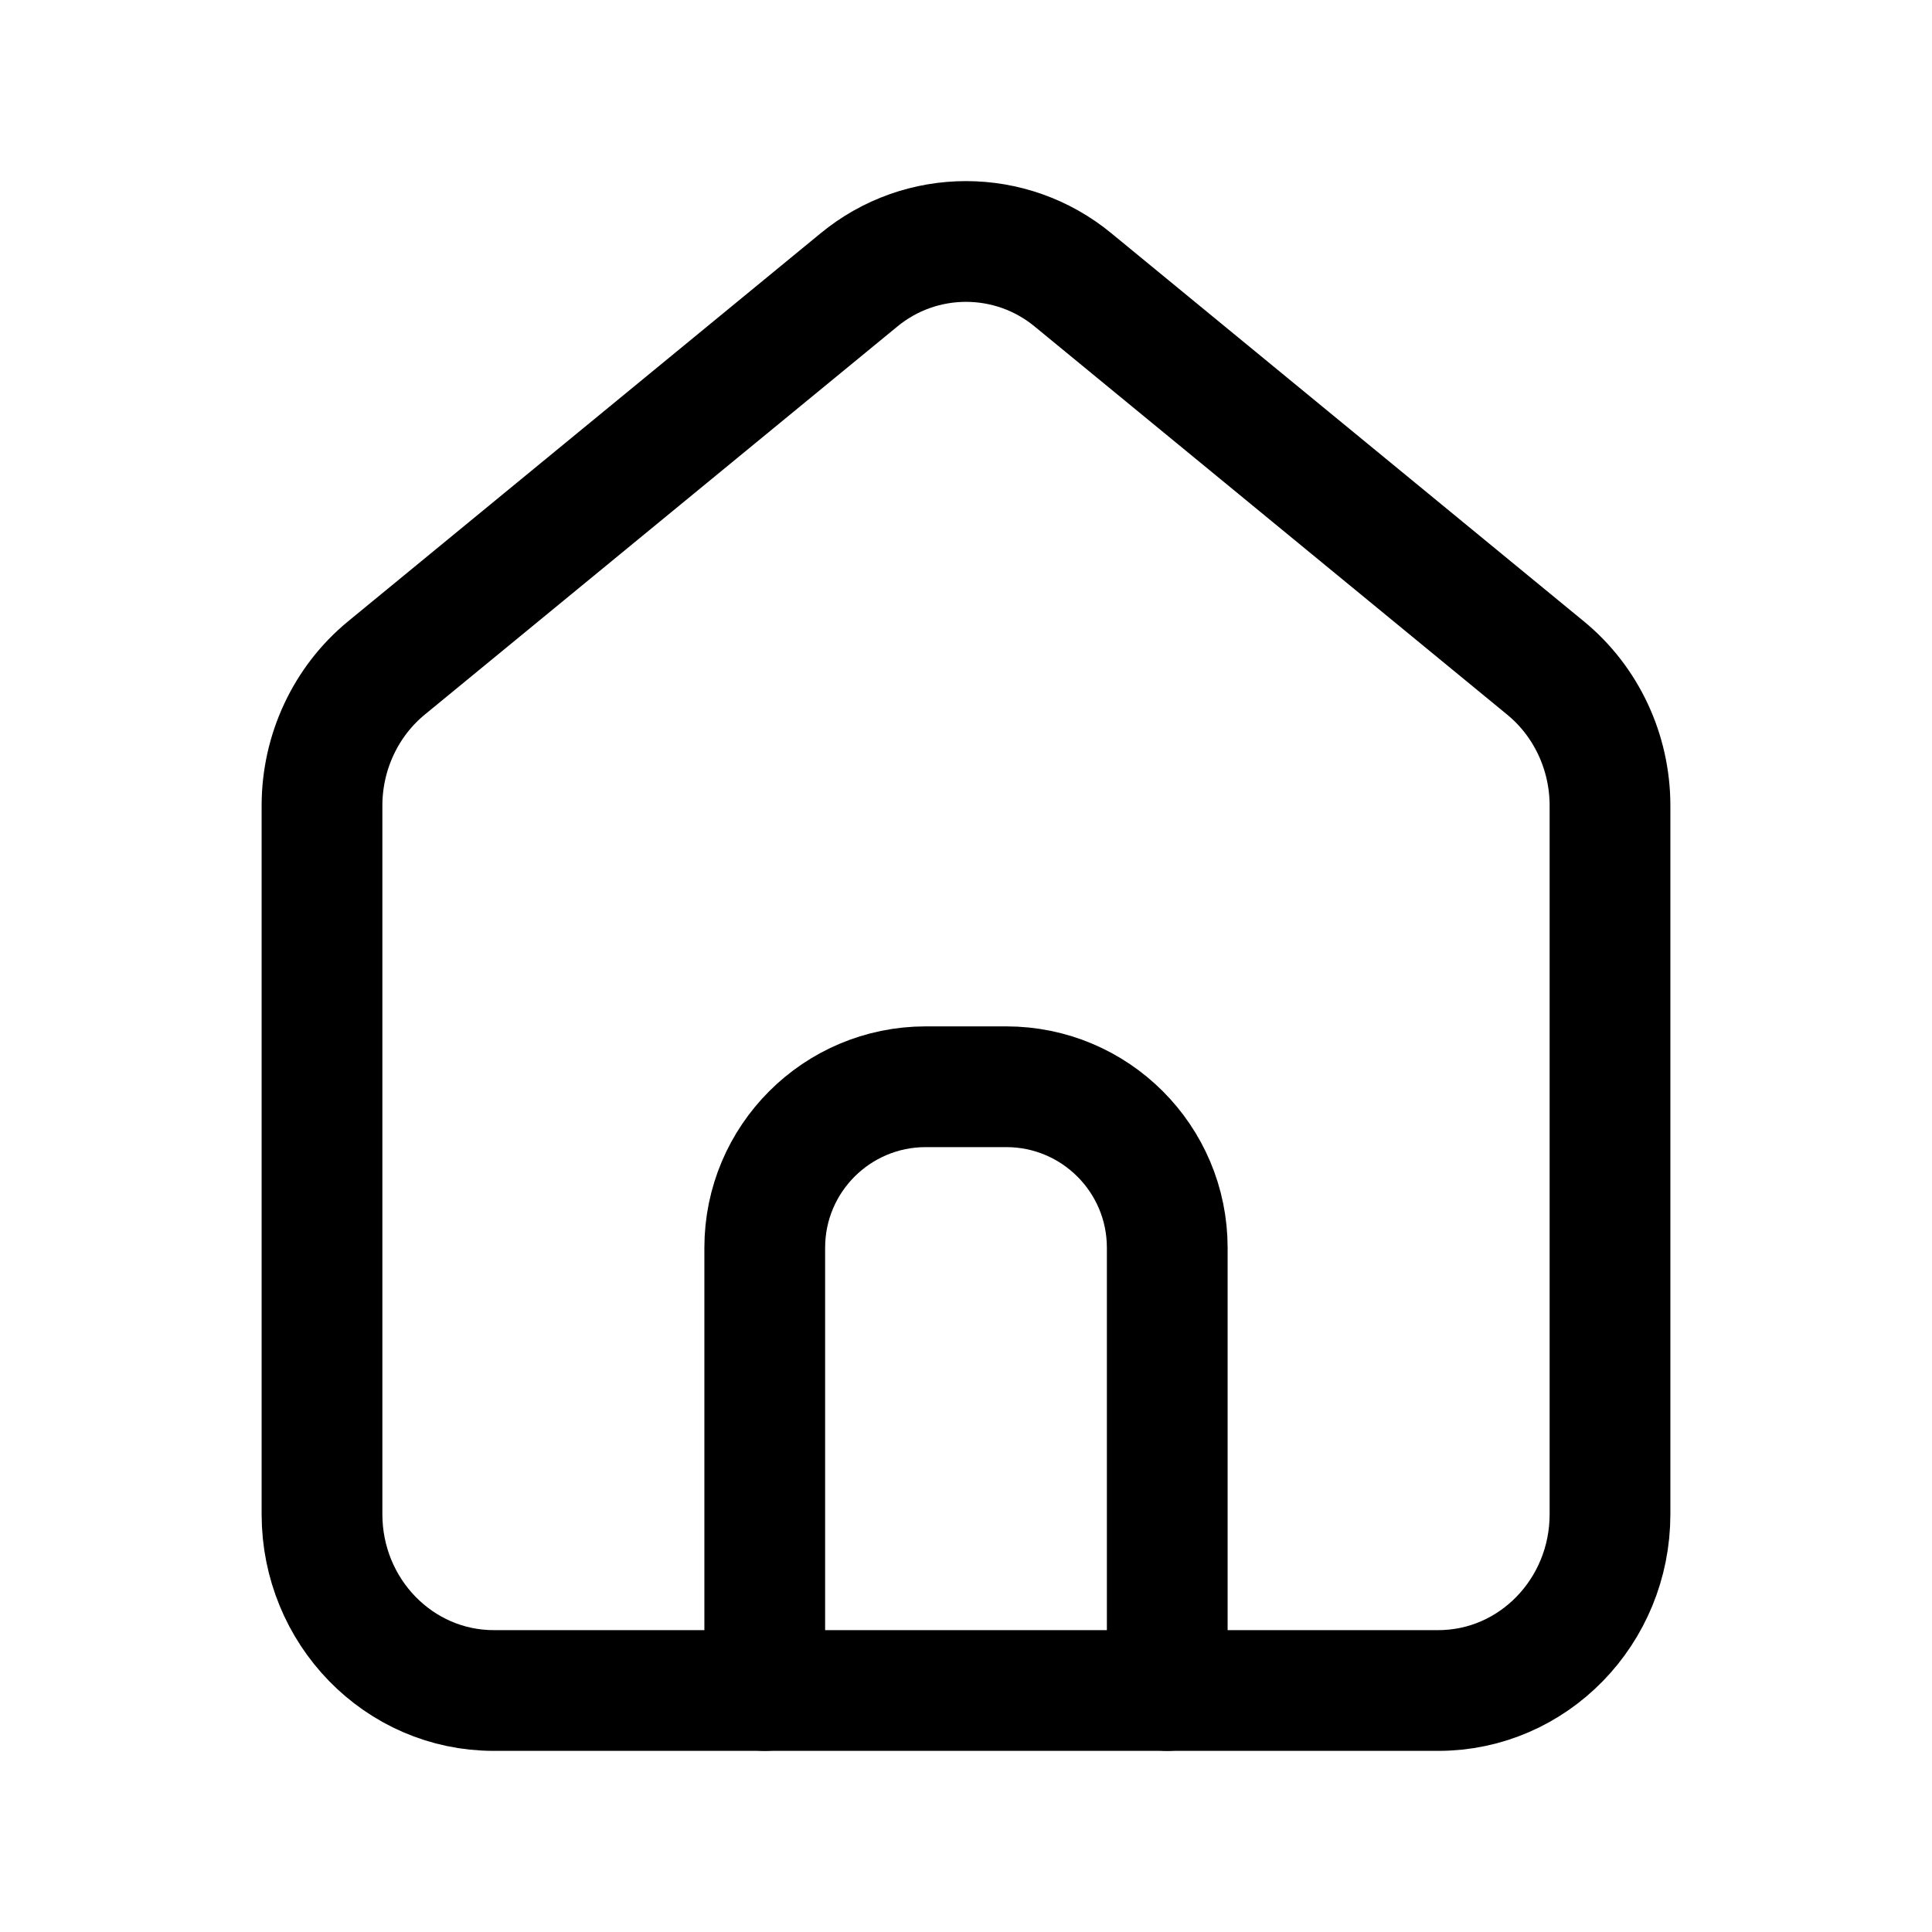
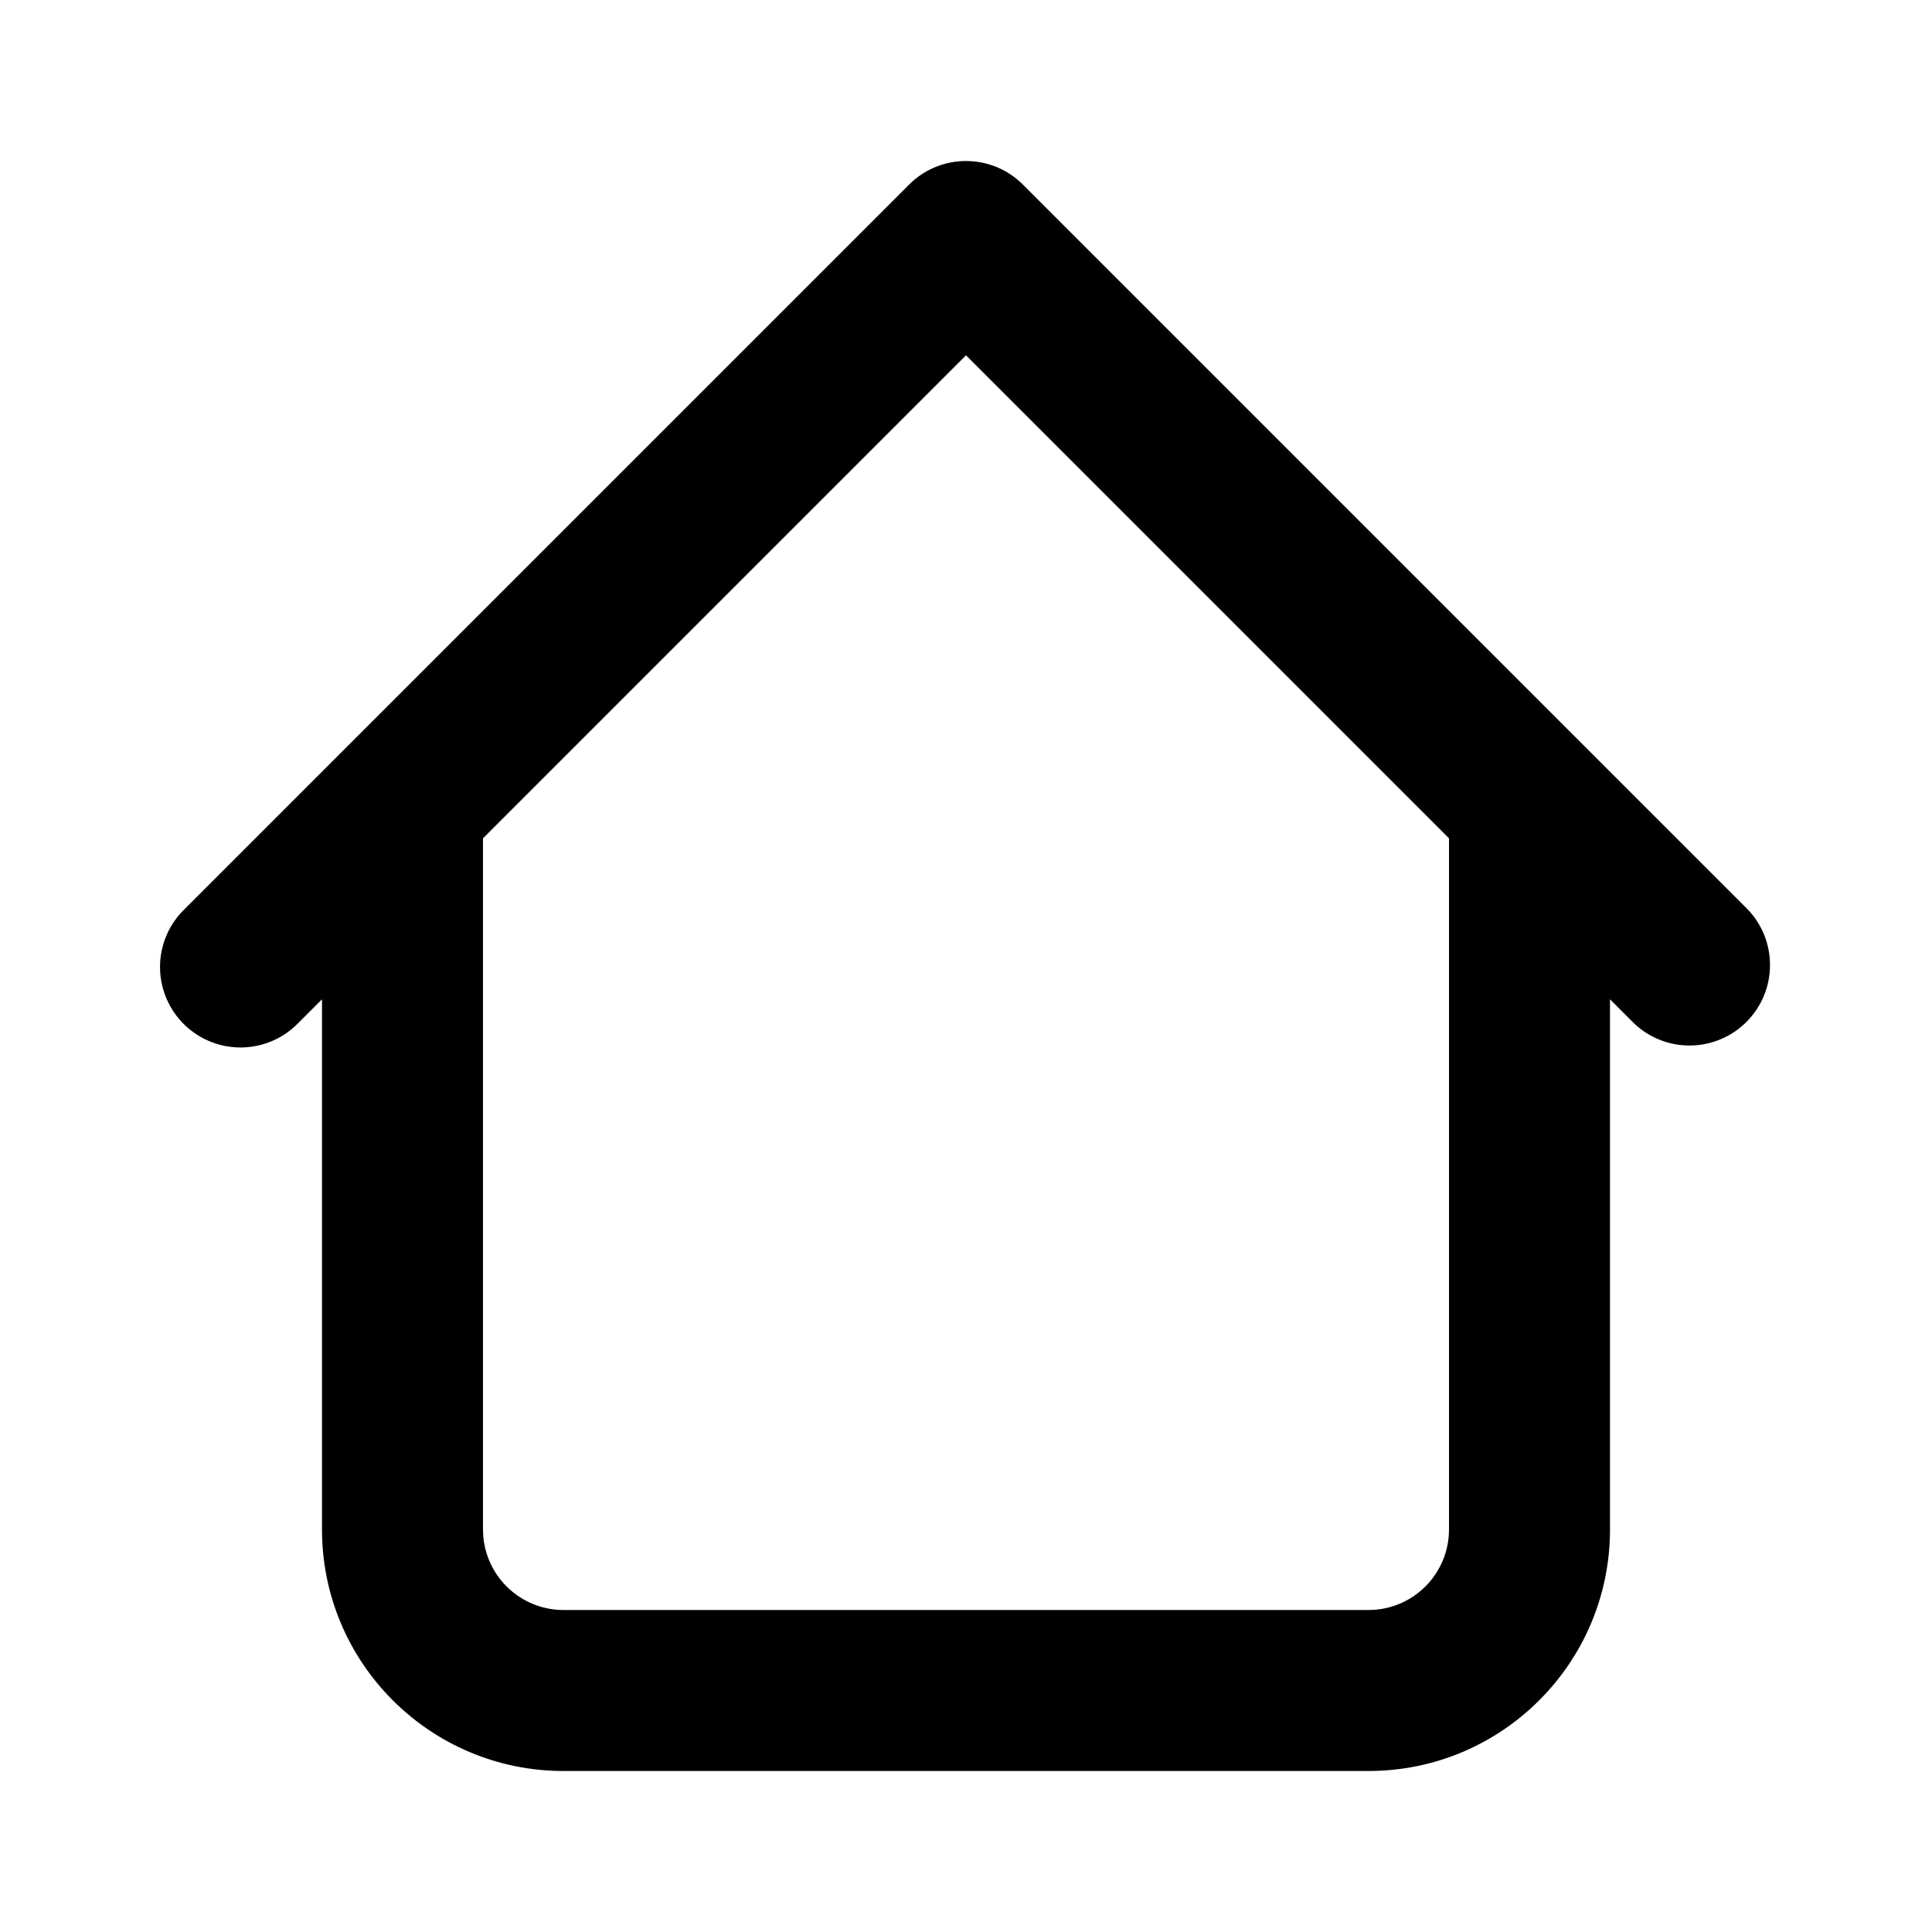
<svg xmlns="http://www.w3.org/2000/svg" width="24" height="24" viewBox="0 0 24 24">
-   <g fill="none" stroke="currentColor" stroke-linecap="round" stroke-linejoin="round" stroke-width="1.5">
-     <path d="M6.133 21C4.955 21 4 20.02 4 18.81v-8.802c0-.665.295-1.295.8-1.71l5.867-4.818a2.09 2.09 0 0 1 2.666 0l5.866 4.818c.506.415.801 1.045.801 1.71v8.802c0 1.21-.955 2.19-2.133 2.19z" />
-     <path d="M9.5 21v-5.5a2 2 0 0 1 2-2h1a2 2 0 0 1 2 2V21" />
-   </g>
+   <path fill="currentColor" d="M20 10a1 1 0 1 0-2 0zM6 10a1 1 0 0 0-2 0zm14.293 2.707a1 1 0 0 0 1.414-1.414zM12 3l.707-.707a1 1 0 0 0-1.414 0zm-9.707 8.293a1 1 0 1 0 1.414 1.414zM7 22h10v-2H7zm13-3v-9h-2v9zM6 19v-9H4v9zm15.707-7.707l-9-9l-1.414 1.414l9 9zm-10.414-9l-9 9l1.414 1.414l9-9zM17 22a3 3 0 0 0 3-3h-2a1 1 0 0 1-1 1zM7 20a1 1 0 0 1-1-1H4a3 3 0 0 0 3 3z" />
</svg>
